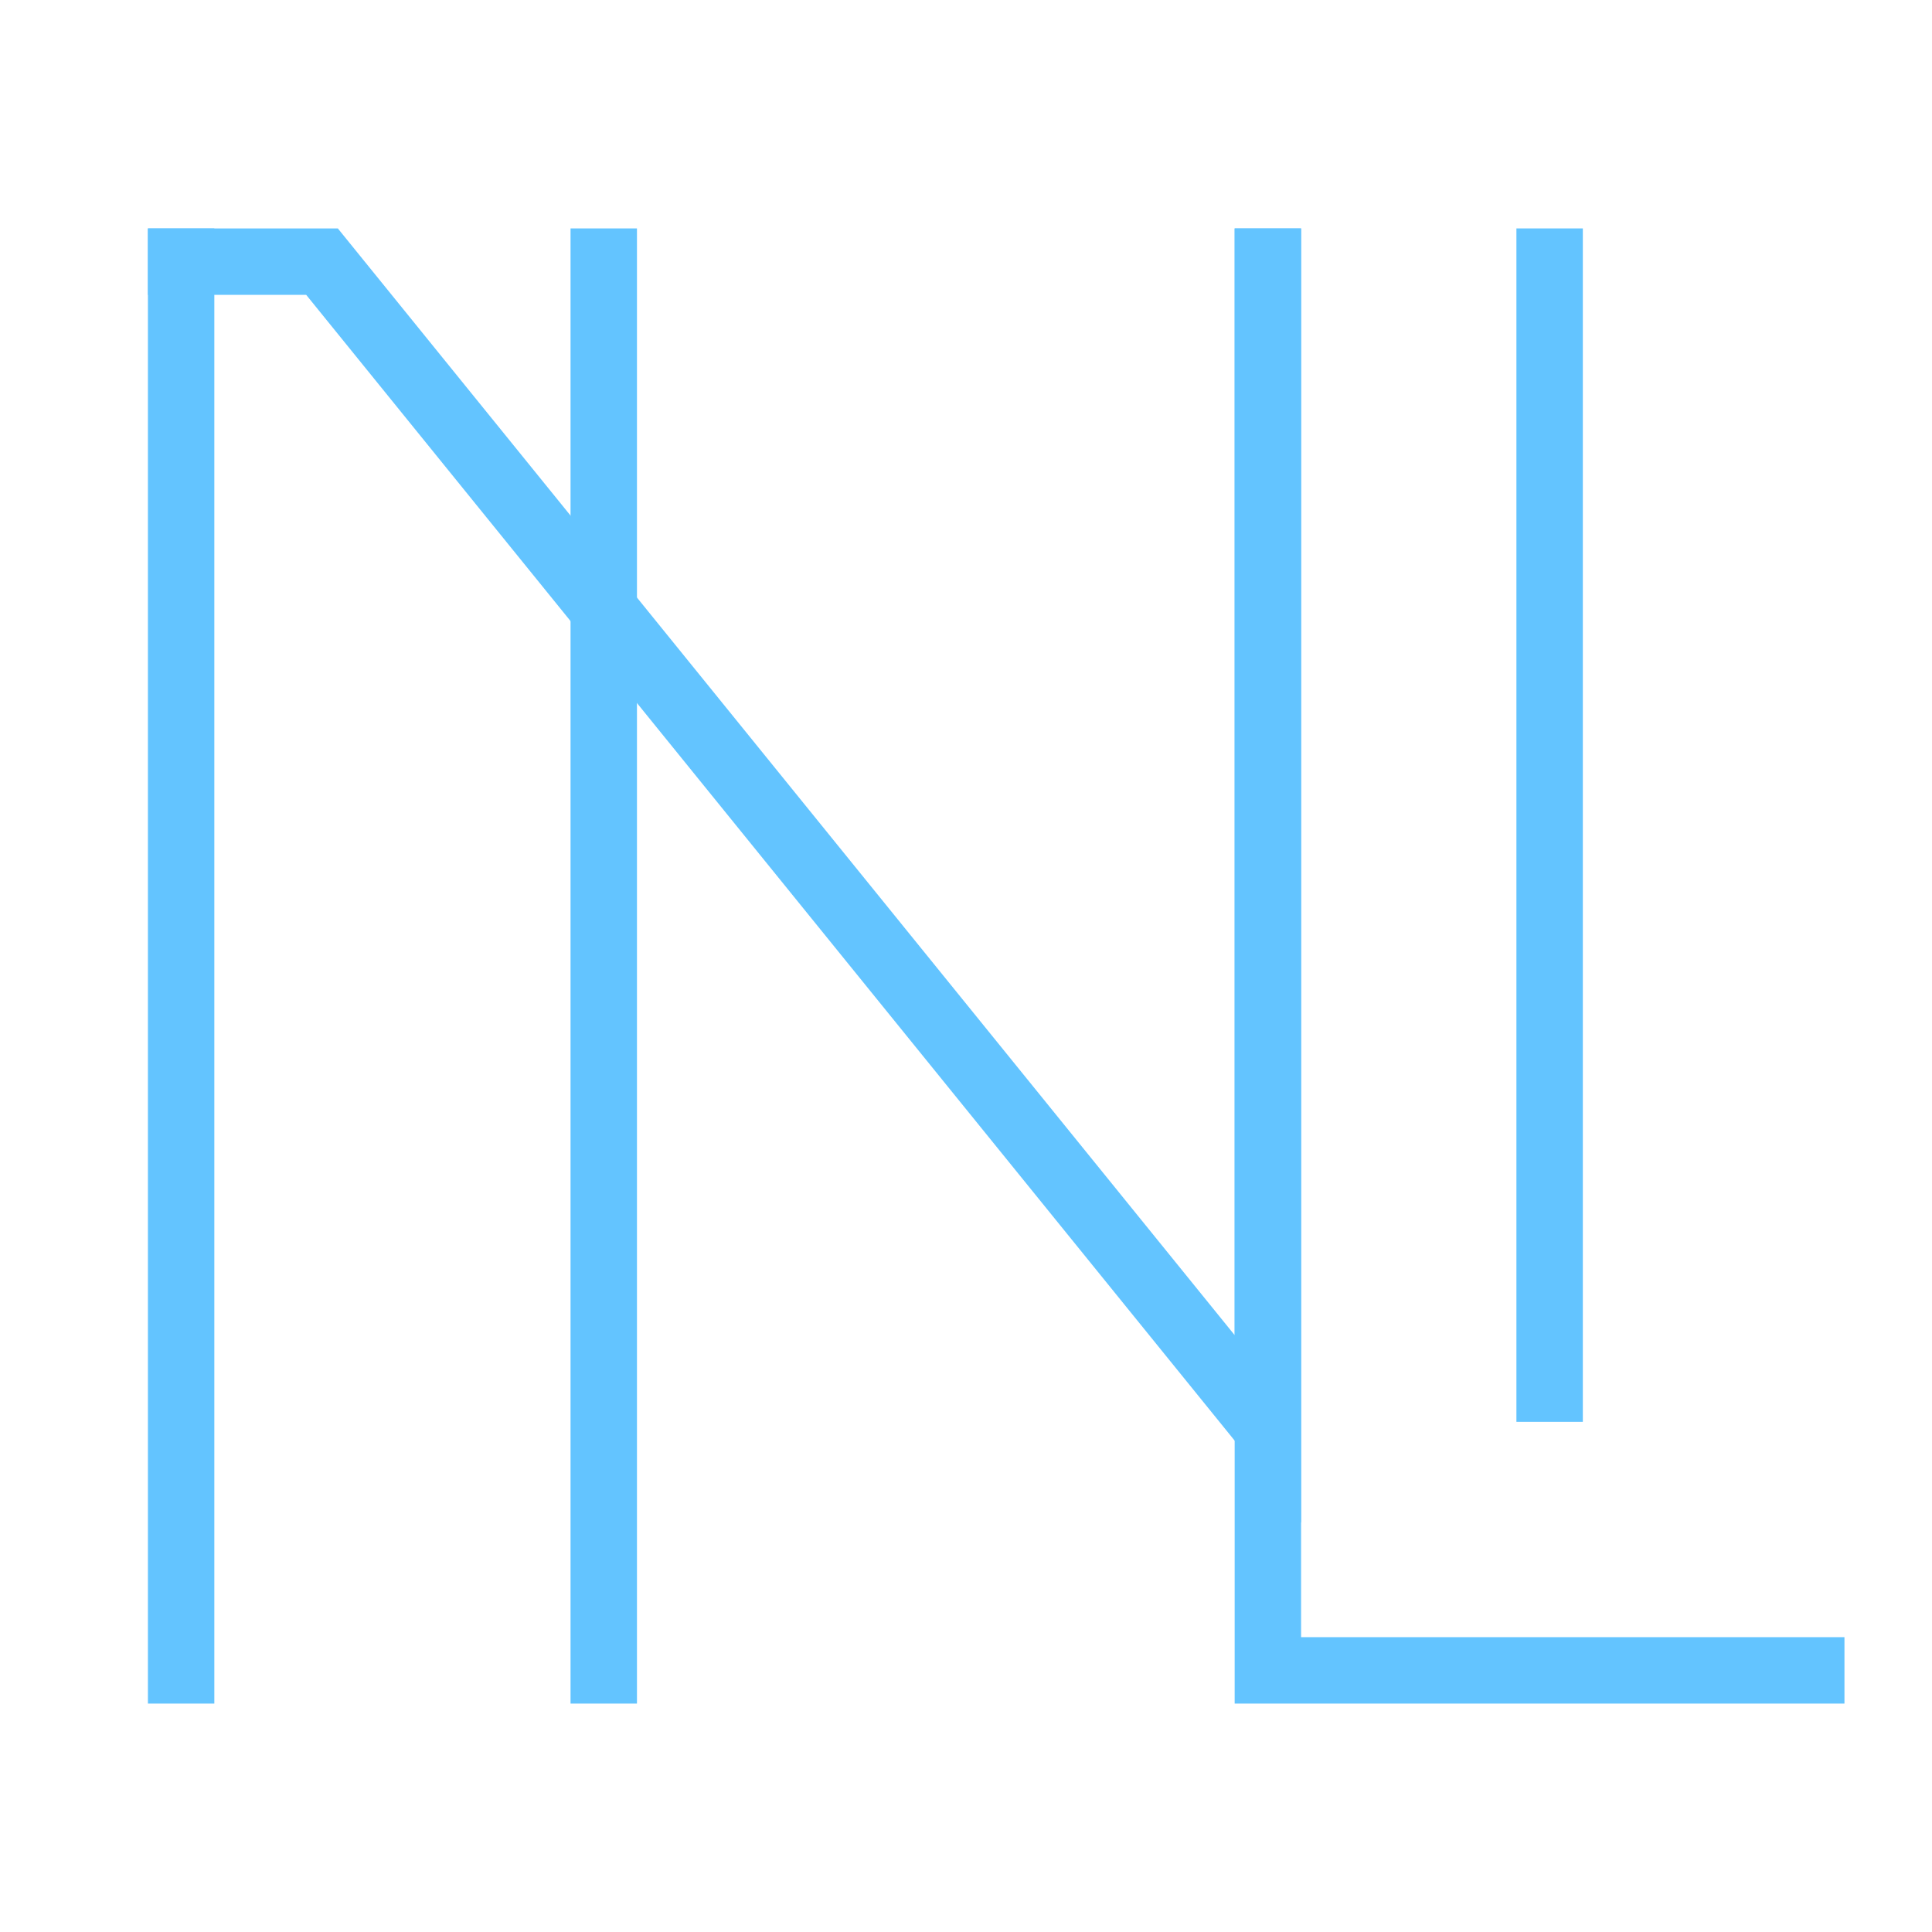
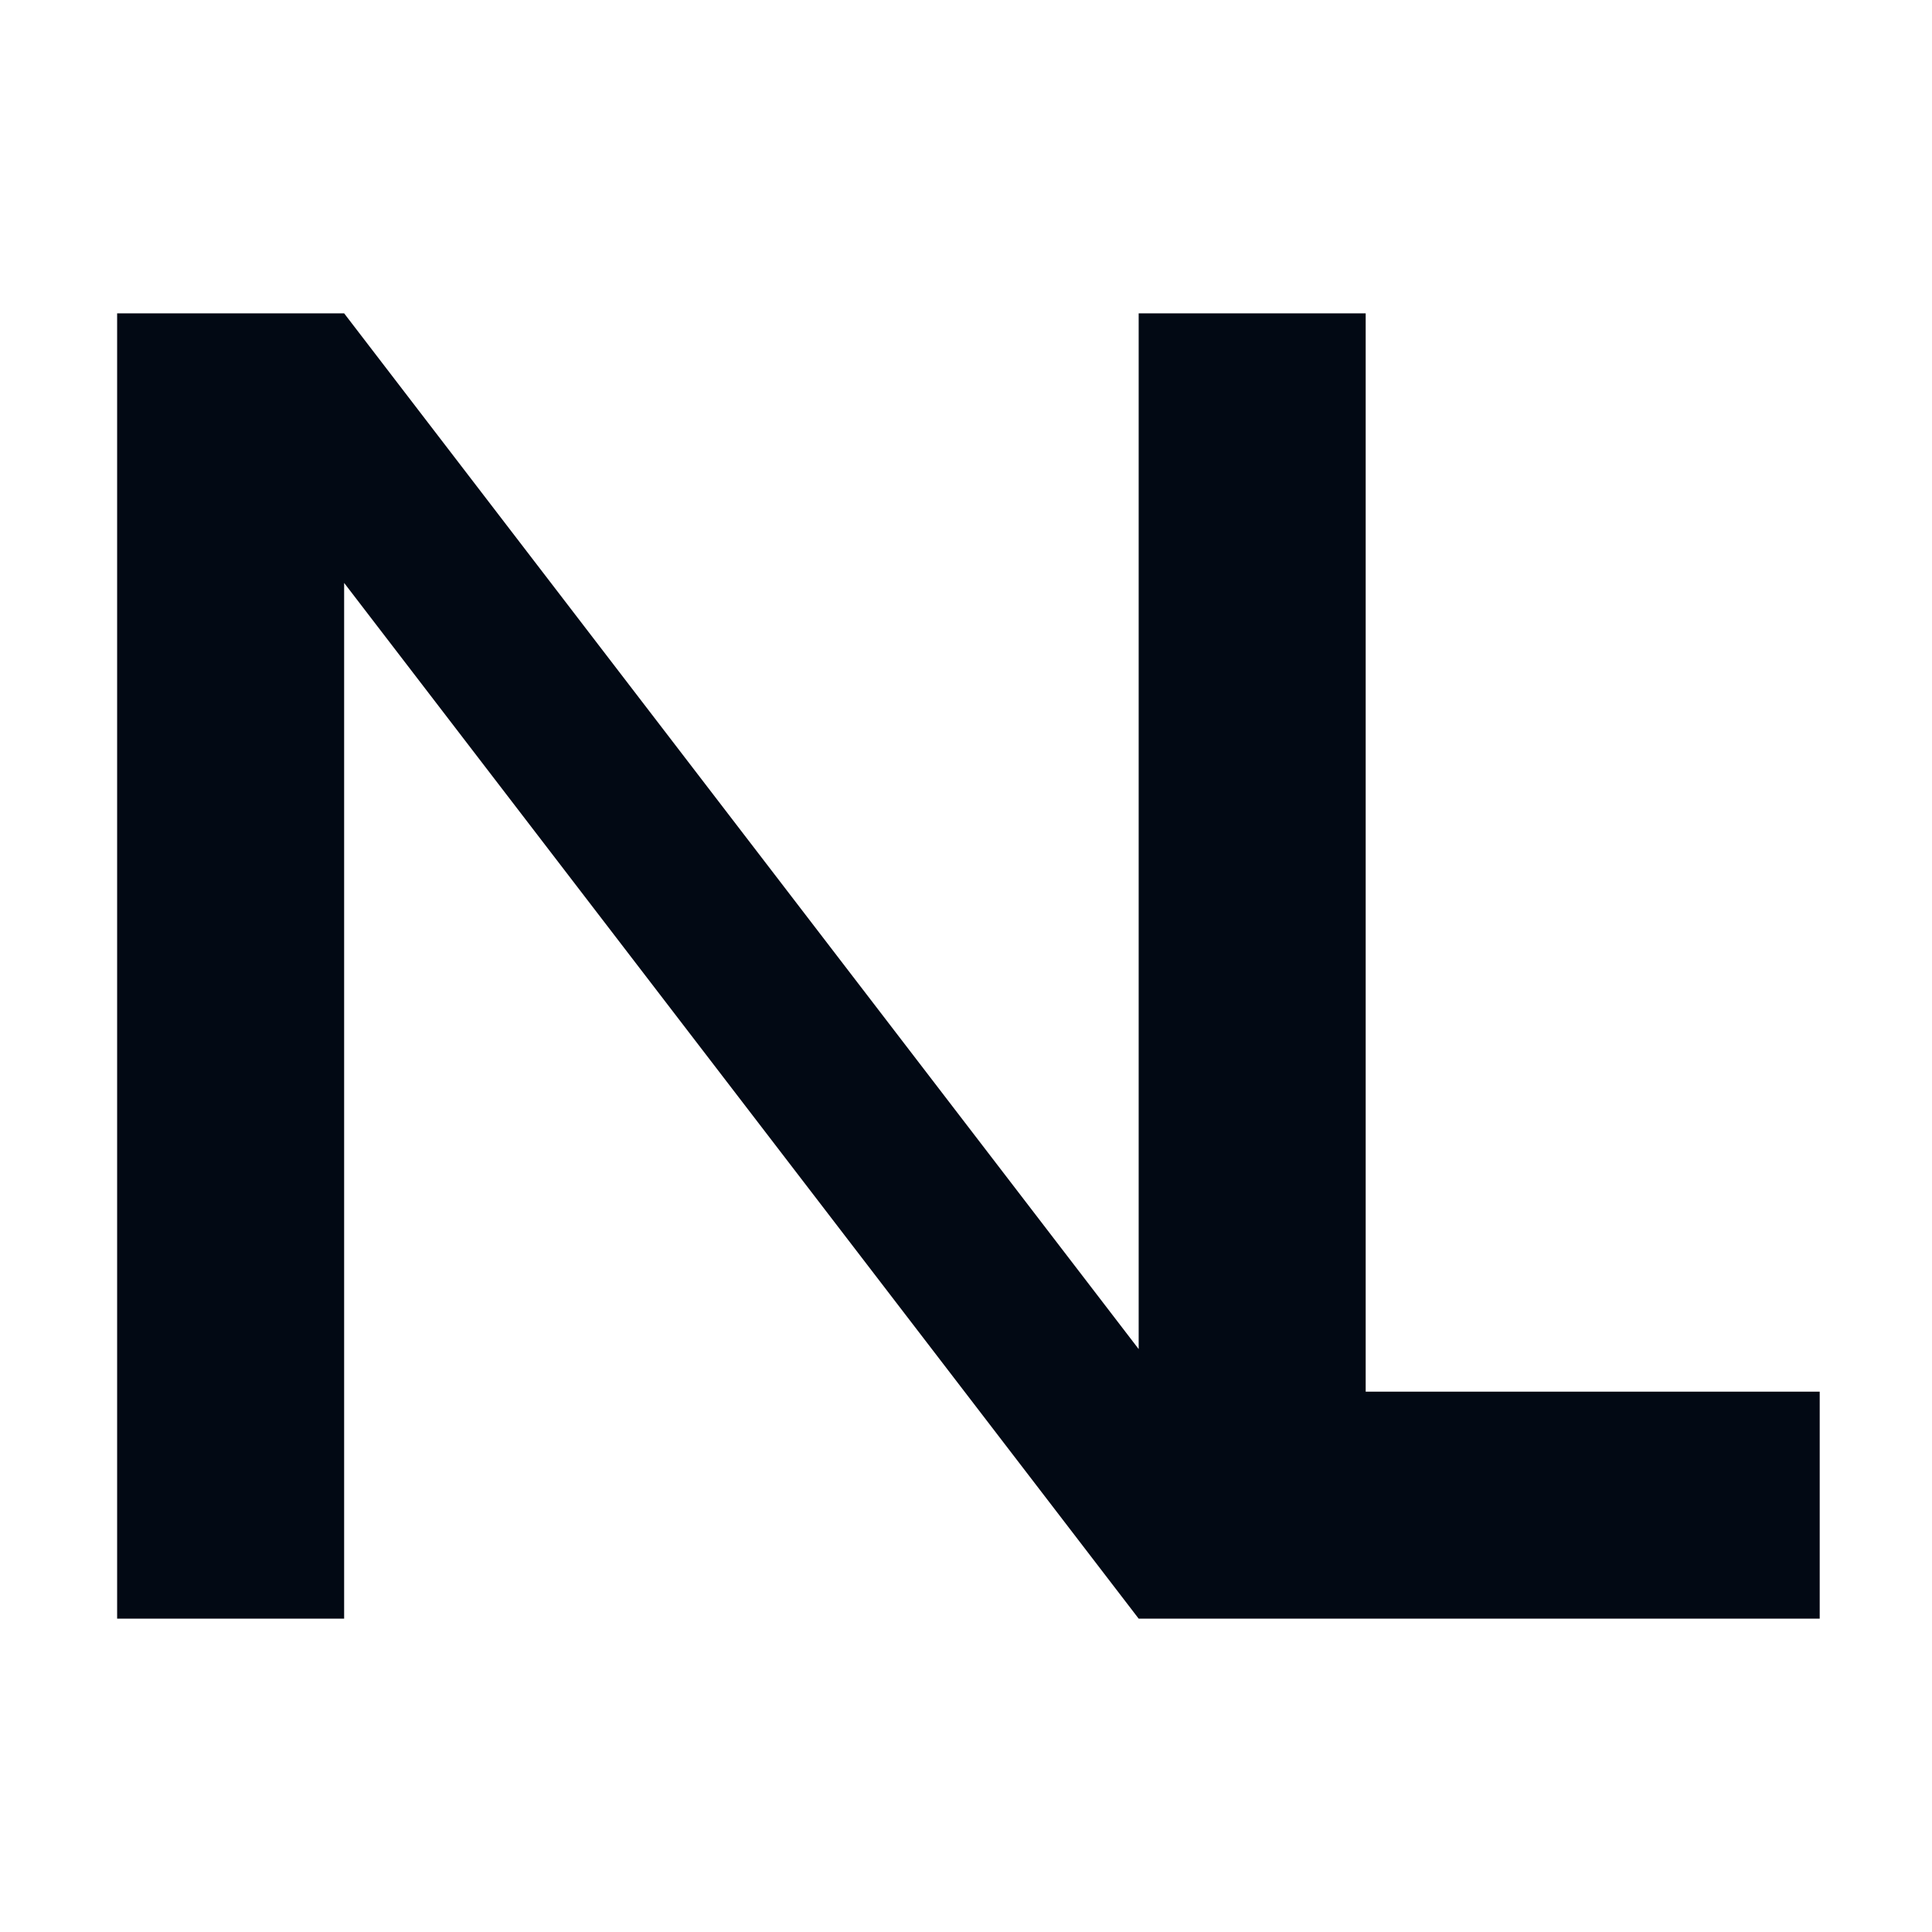
- <svg xmlns="http://www.w3.org/2000/svg" viewBox="0 0 96 96" role="img" aria-labelledby="title desc">
-   <g id="nl-monogram" fill="none" stroke="#63C4FF" stroke-width="3.3" stroke-linecap="square" stroke-linejoin="miter" opacity="1">
-     <path id="n-left" d="M9 83V13" />
-     <path id="n-diagonal" d="M9 13h7l47 58V13" />
-     <path id="n-inner" d="M30 83V13" />
-     <path id="l-main" d="M63 13v70h27" />
-     <path id="l-inner" d="M77 13v56" />
-   </g>
+ <svg xmlns="http://www.w3.org/2000/svg" viewBox="0 0 128 128">
+   <style>path{fill:#020914}@media(prefers-color-scheme:dark){path{fill:#F7FAFE}}</style>
+   <path transform="translate(4 17) scale(.94)" d="M4 4H20L76 77V4H92V80H124V96H76L20 23V96H4Z" />
</svg>
